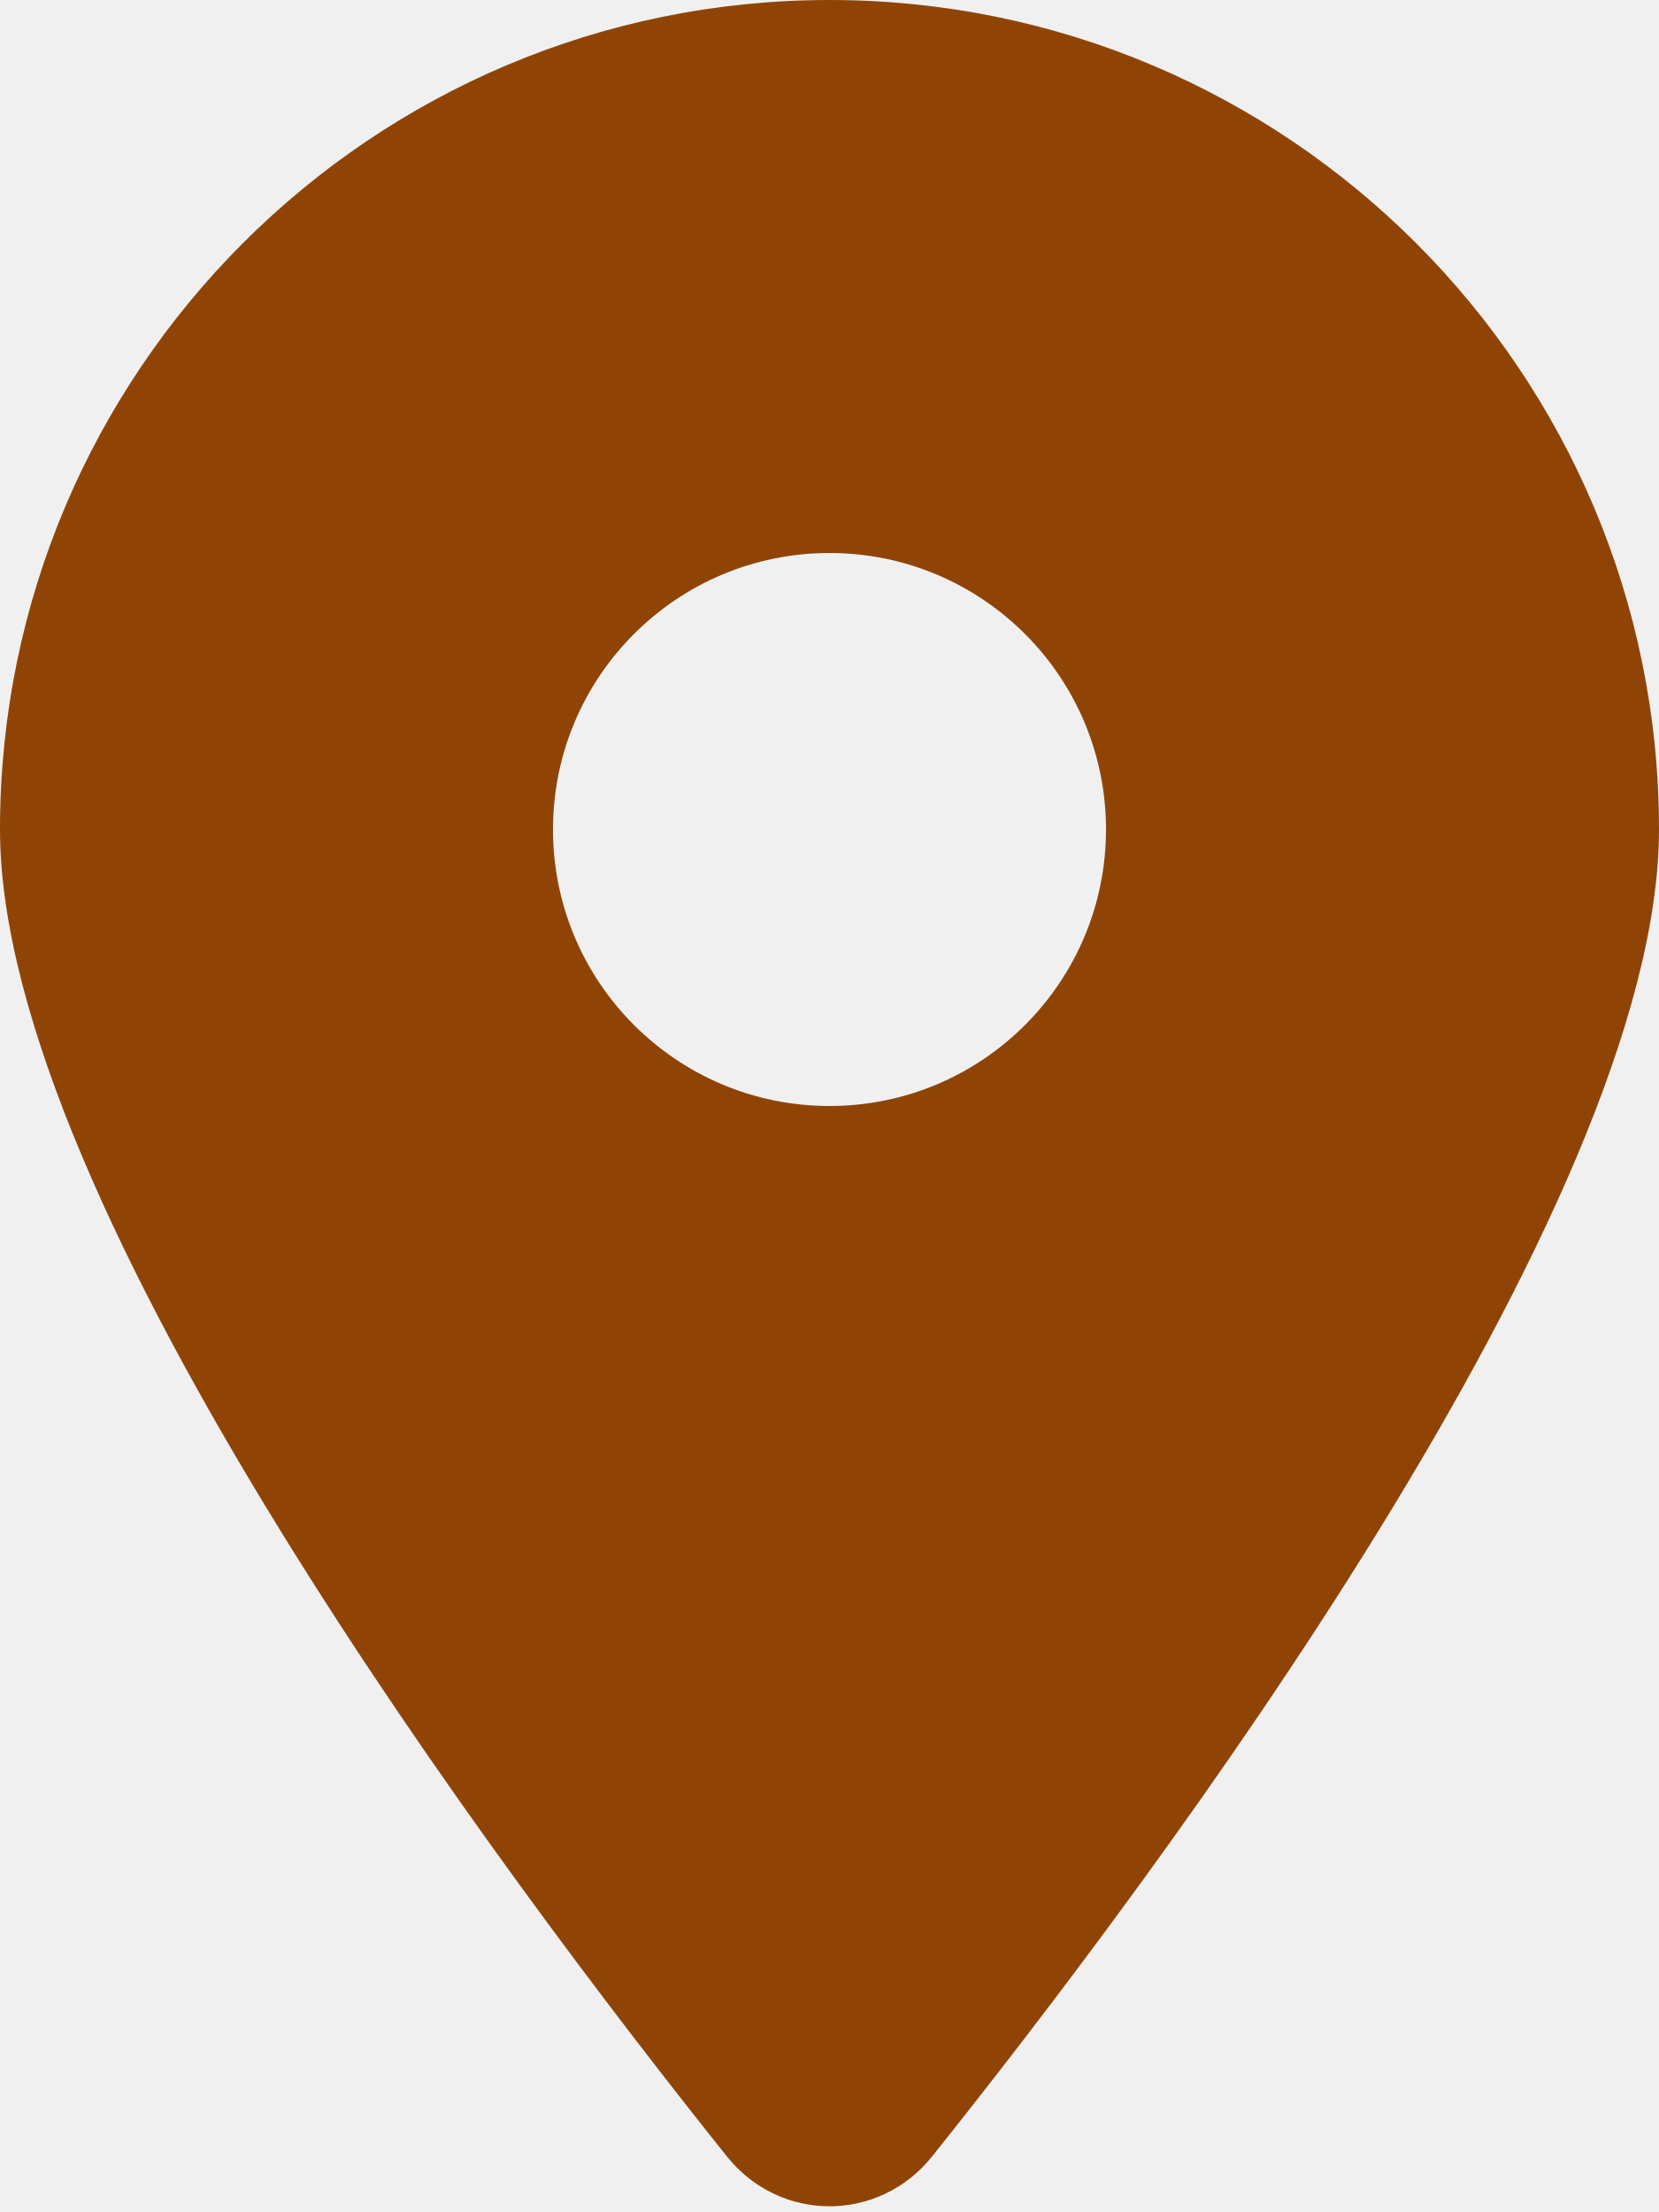
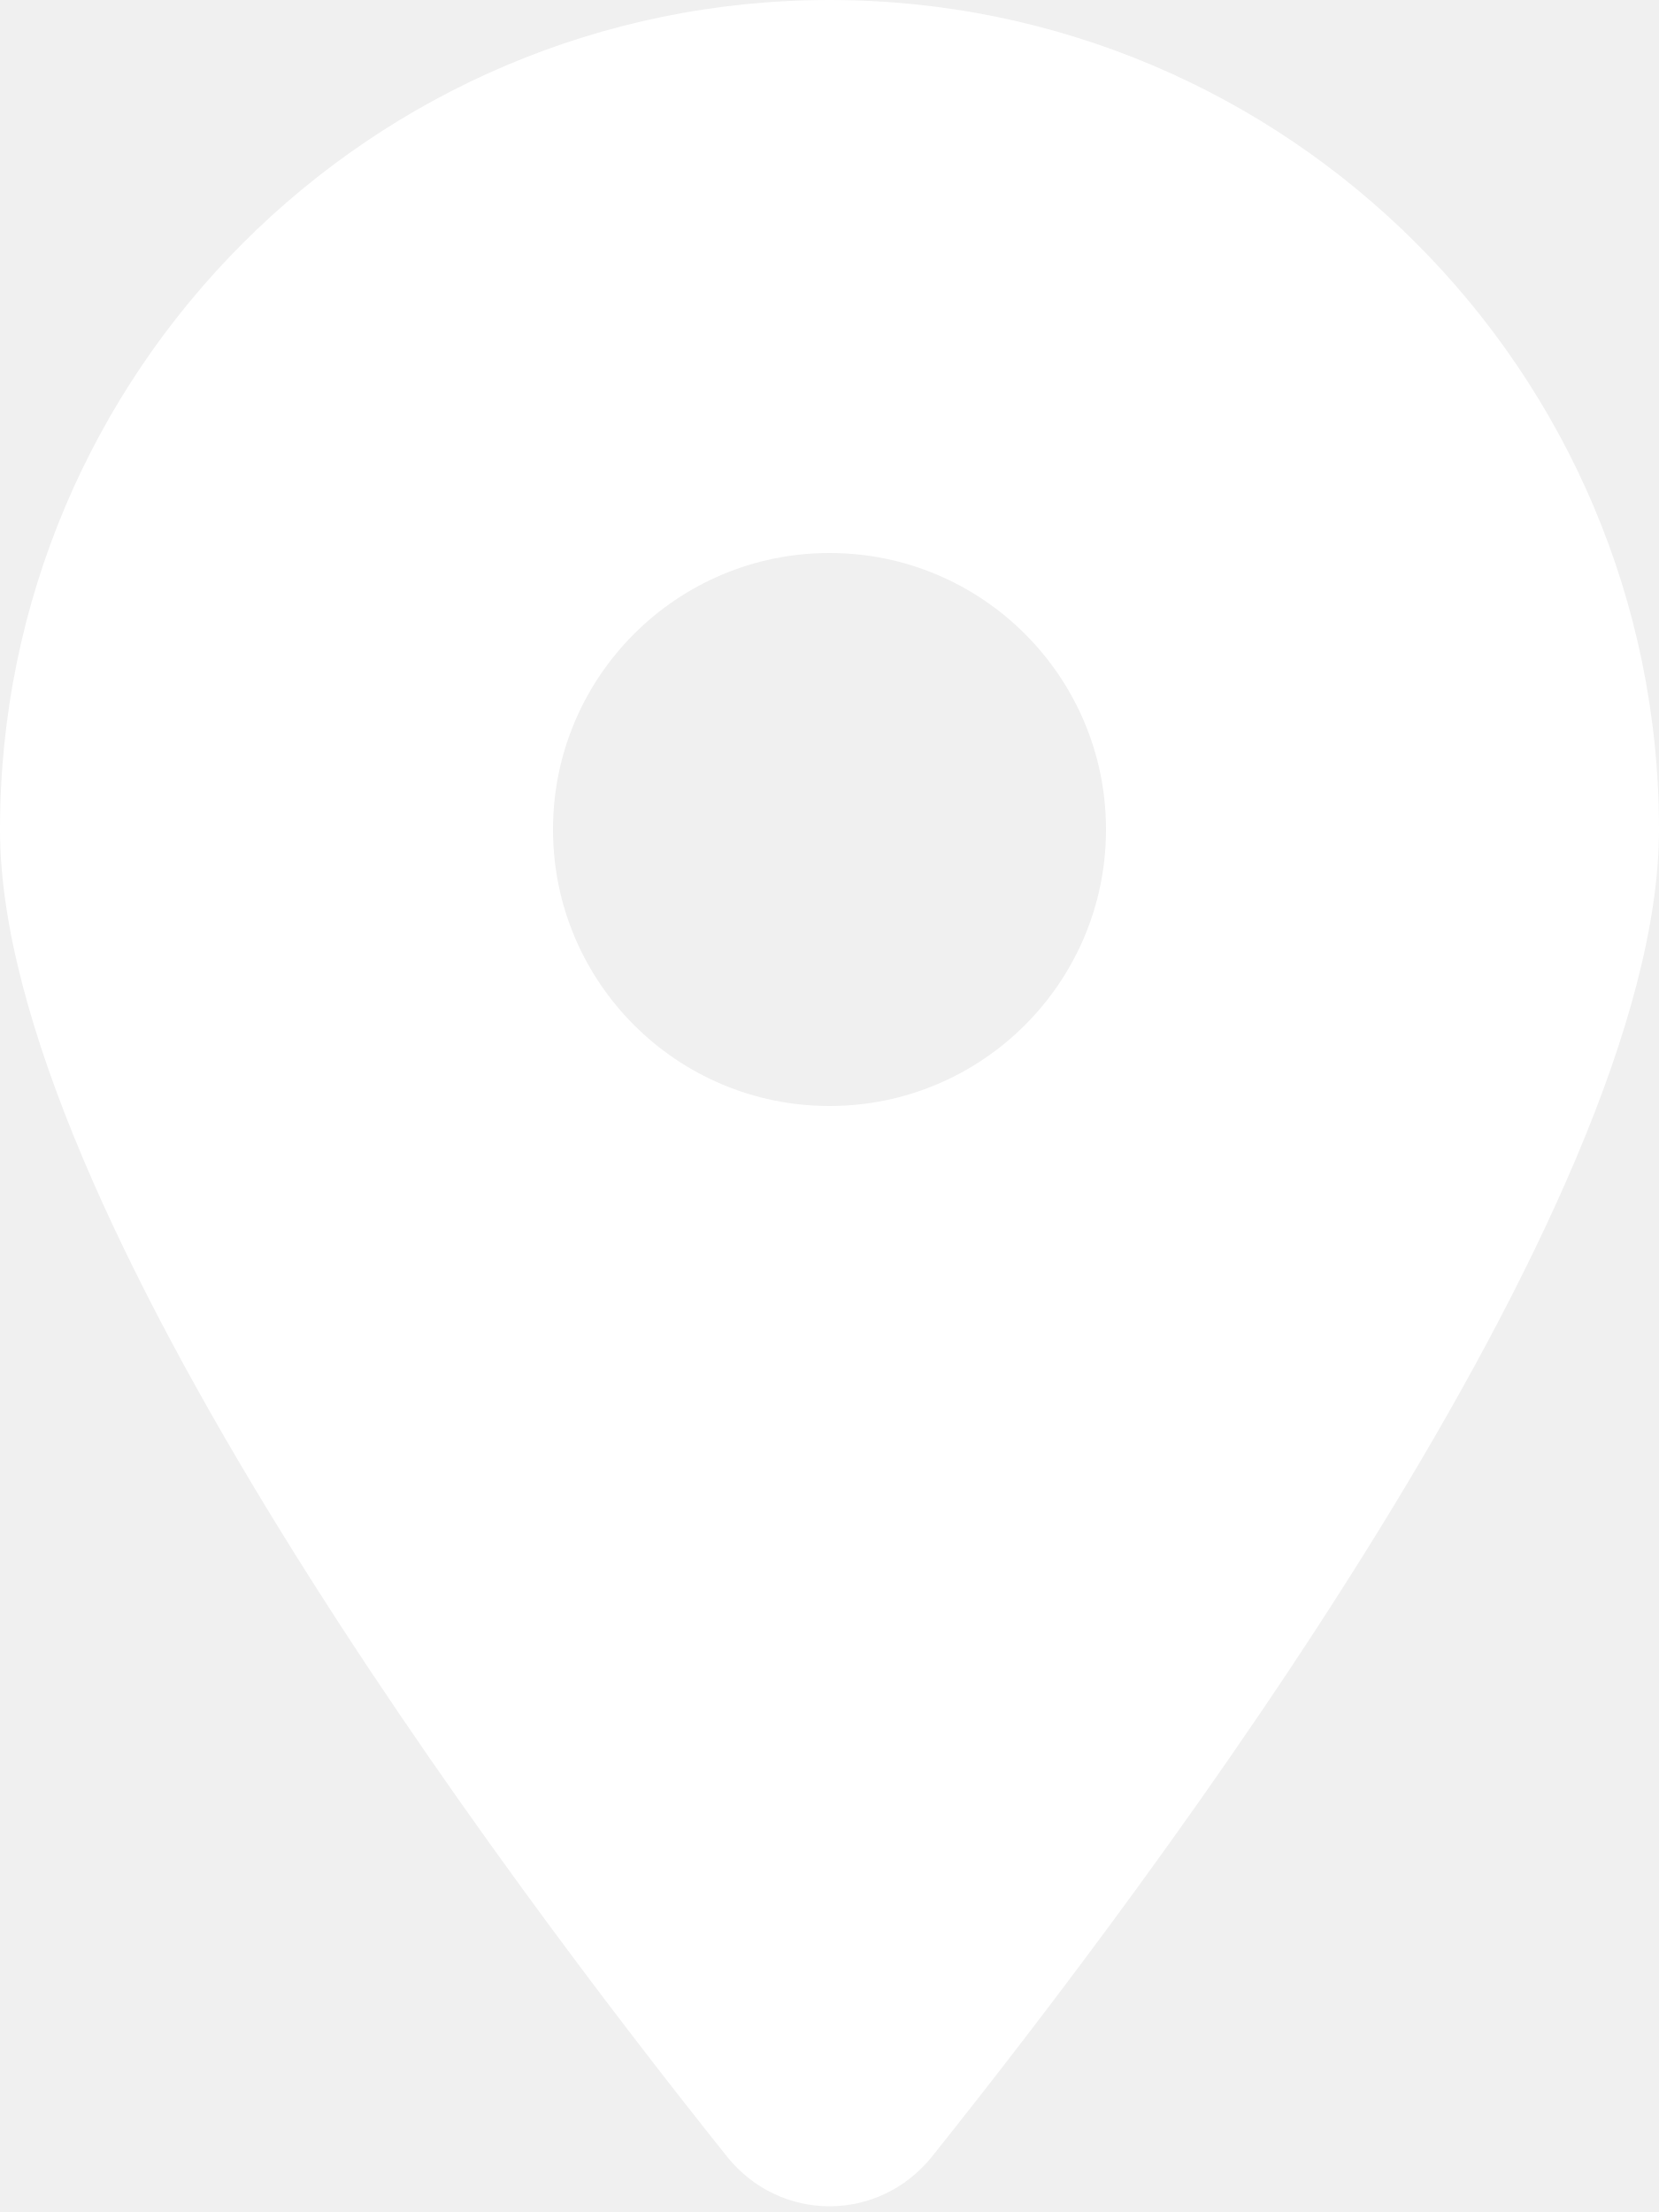
<svg xmlns="http://www.w3.org/2000/svg" viewBox="0 0 384 512">
-   <path fill="#8f4406" d="M215.7 499.2C267 435 384 279.4 384 192C384 86 298 0 192 0S0 86 0 192c0 87.4 117 243 168.3 307.2c12.3 15.3 35.1 15.3 47.4 0zM192 128a64 64 0 1 1 0 128 64 64 0 1 1 0-128z" />
+   <path fill="#ffffff" d="M215.7 499.2C267 435 384 279.4 384 192C384 86 298 0 192 0S0 86 0 192c0 87.4 117 243 168.3 307.2c12.3 15.3 35.1 15.3 47.4 0zM192 128a64 64 0 1 1 0 128 64 64 0 1 1 0-128z" />
</svg>
